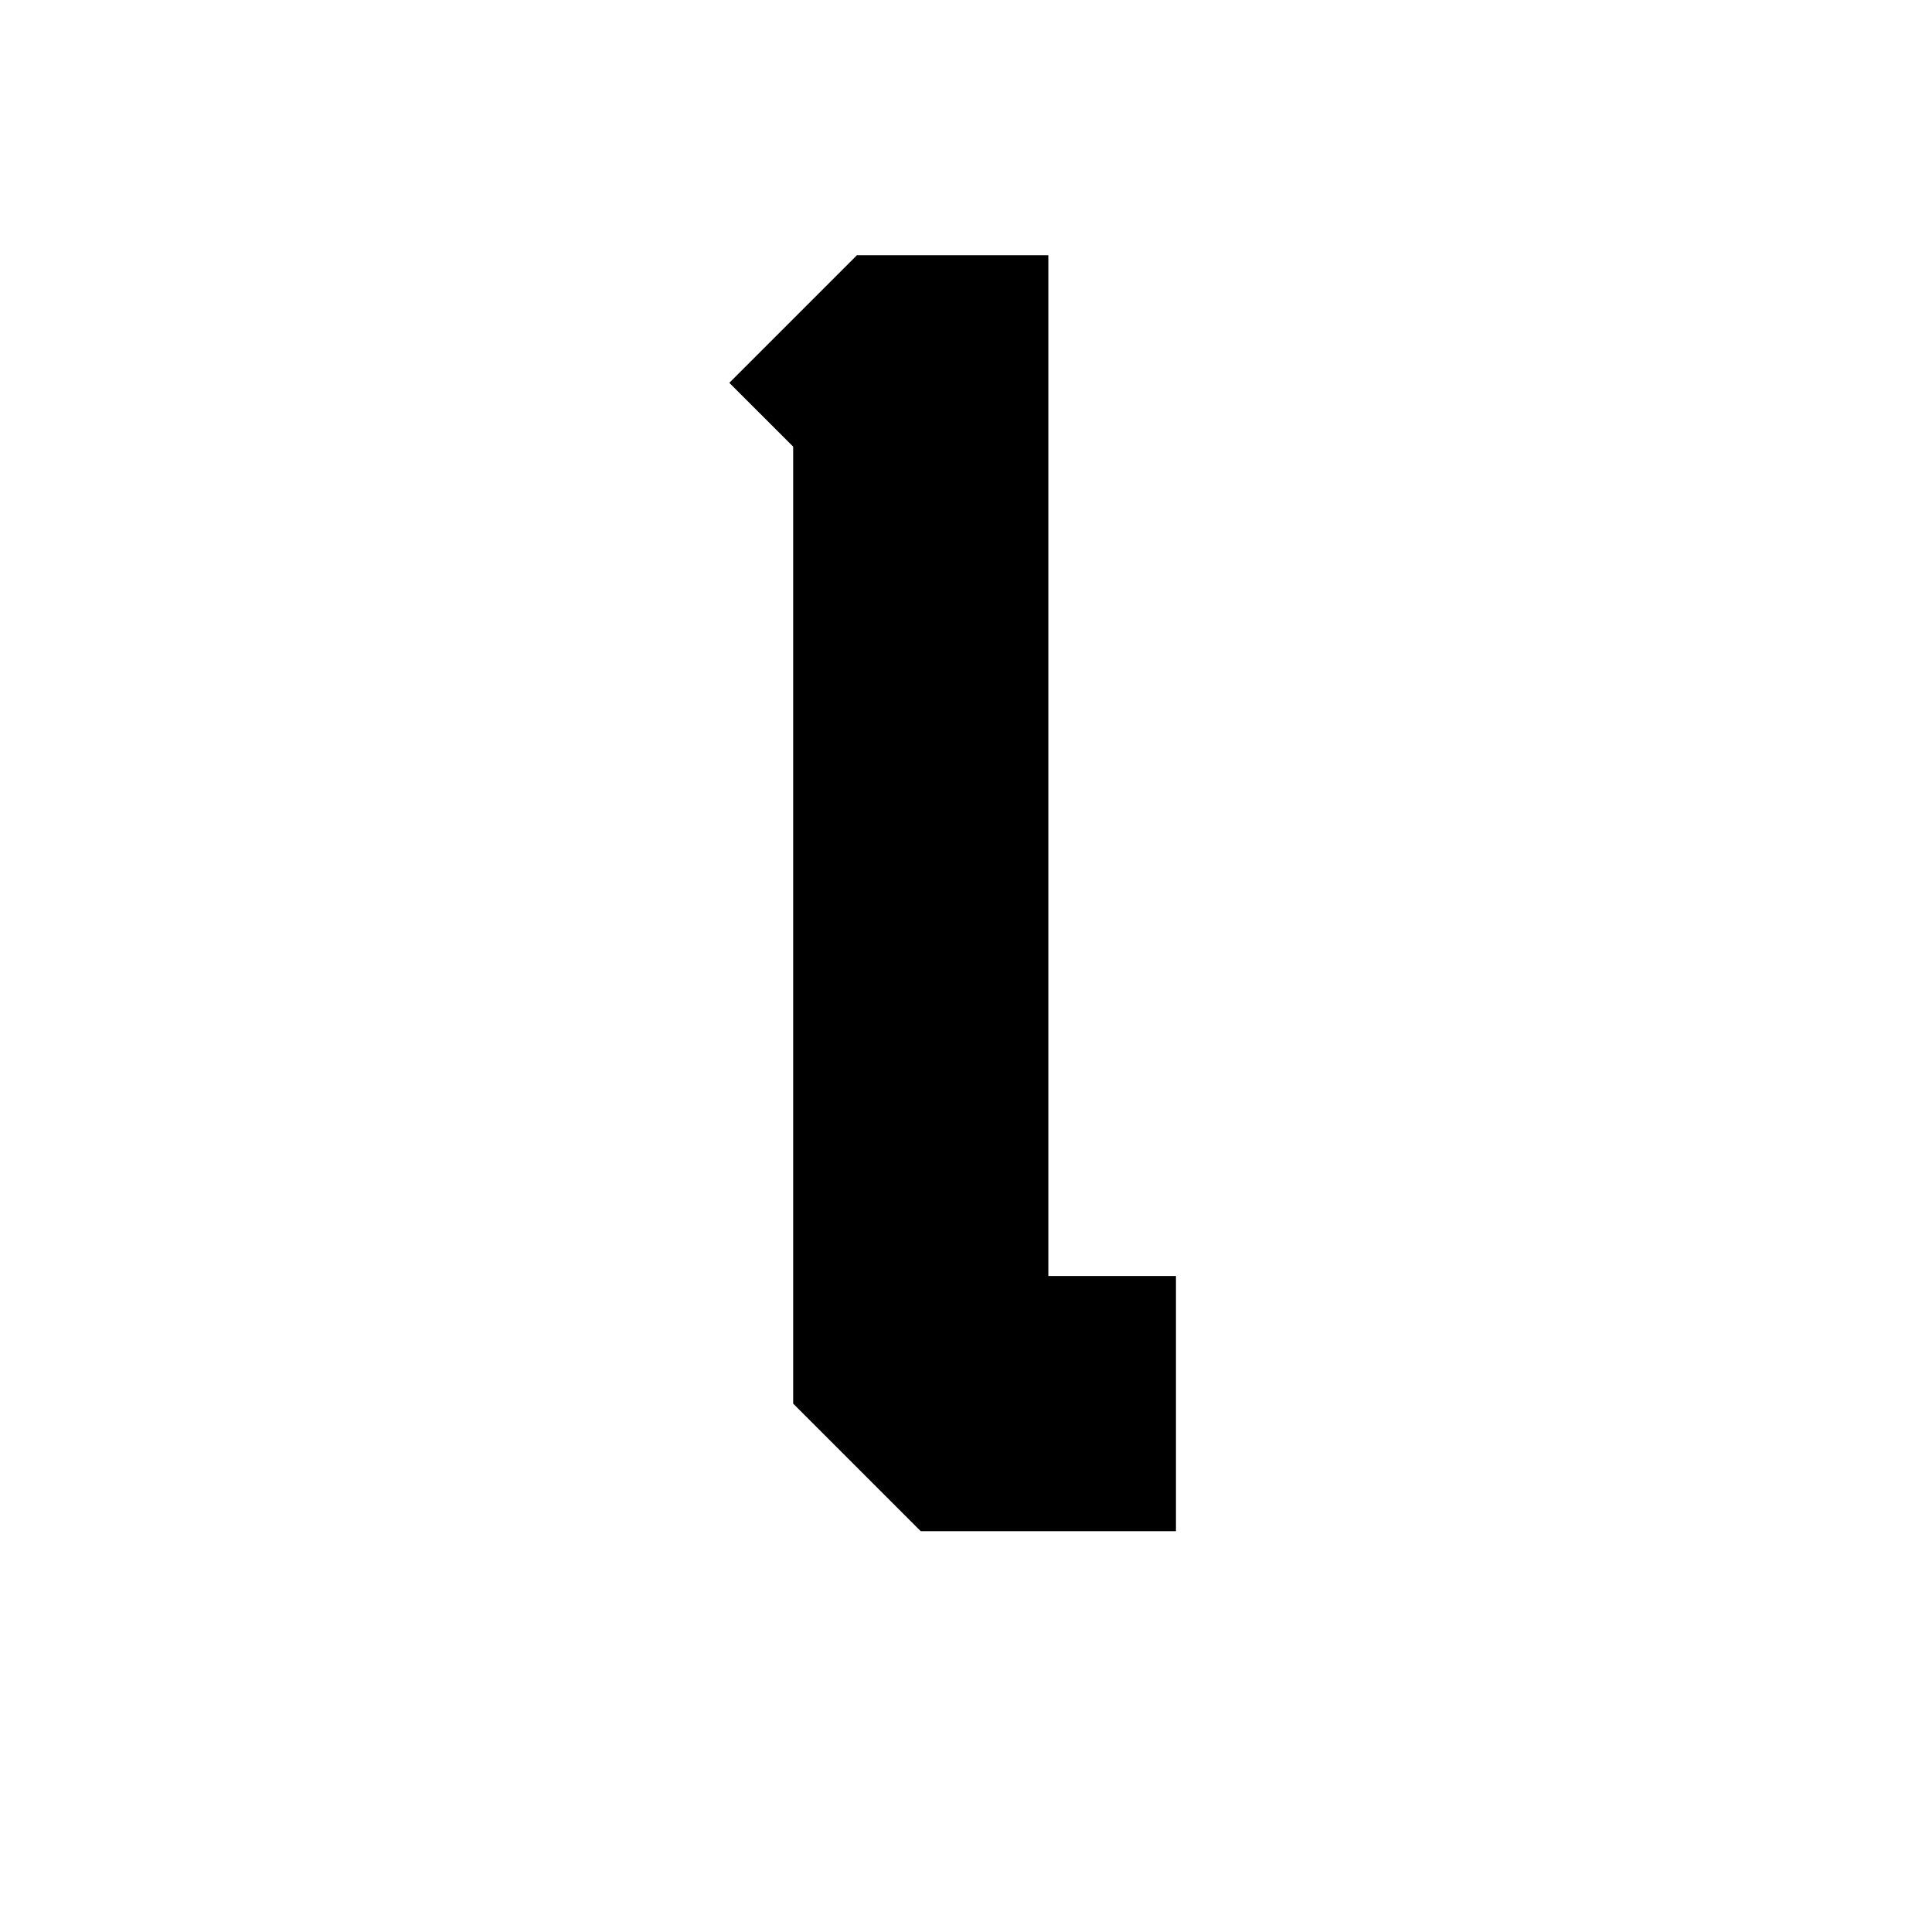
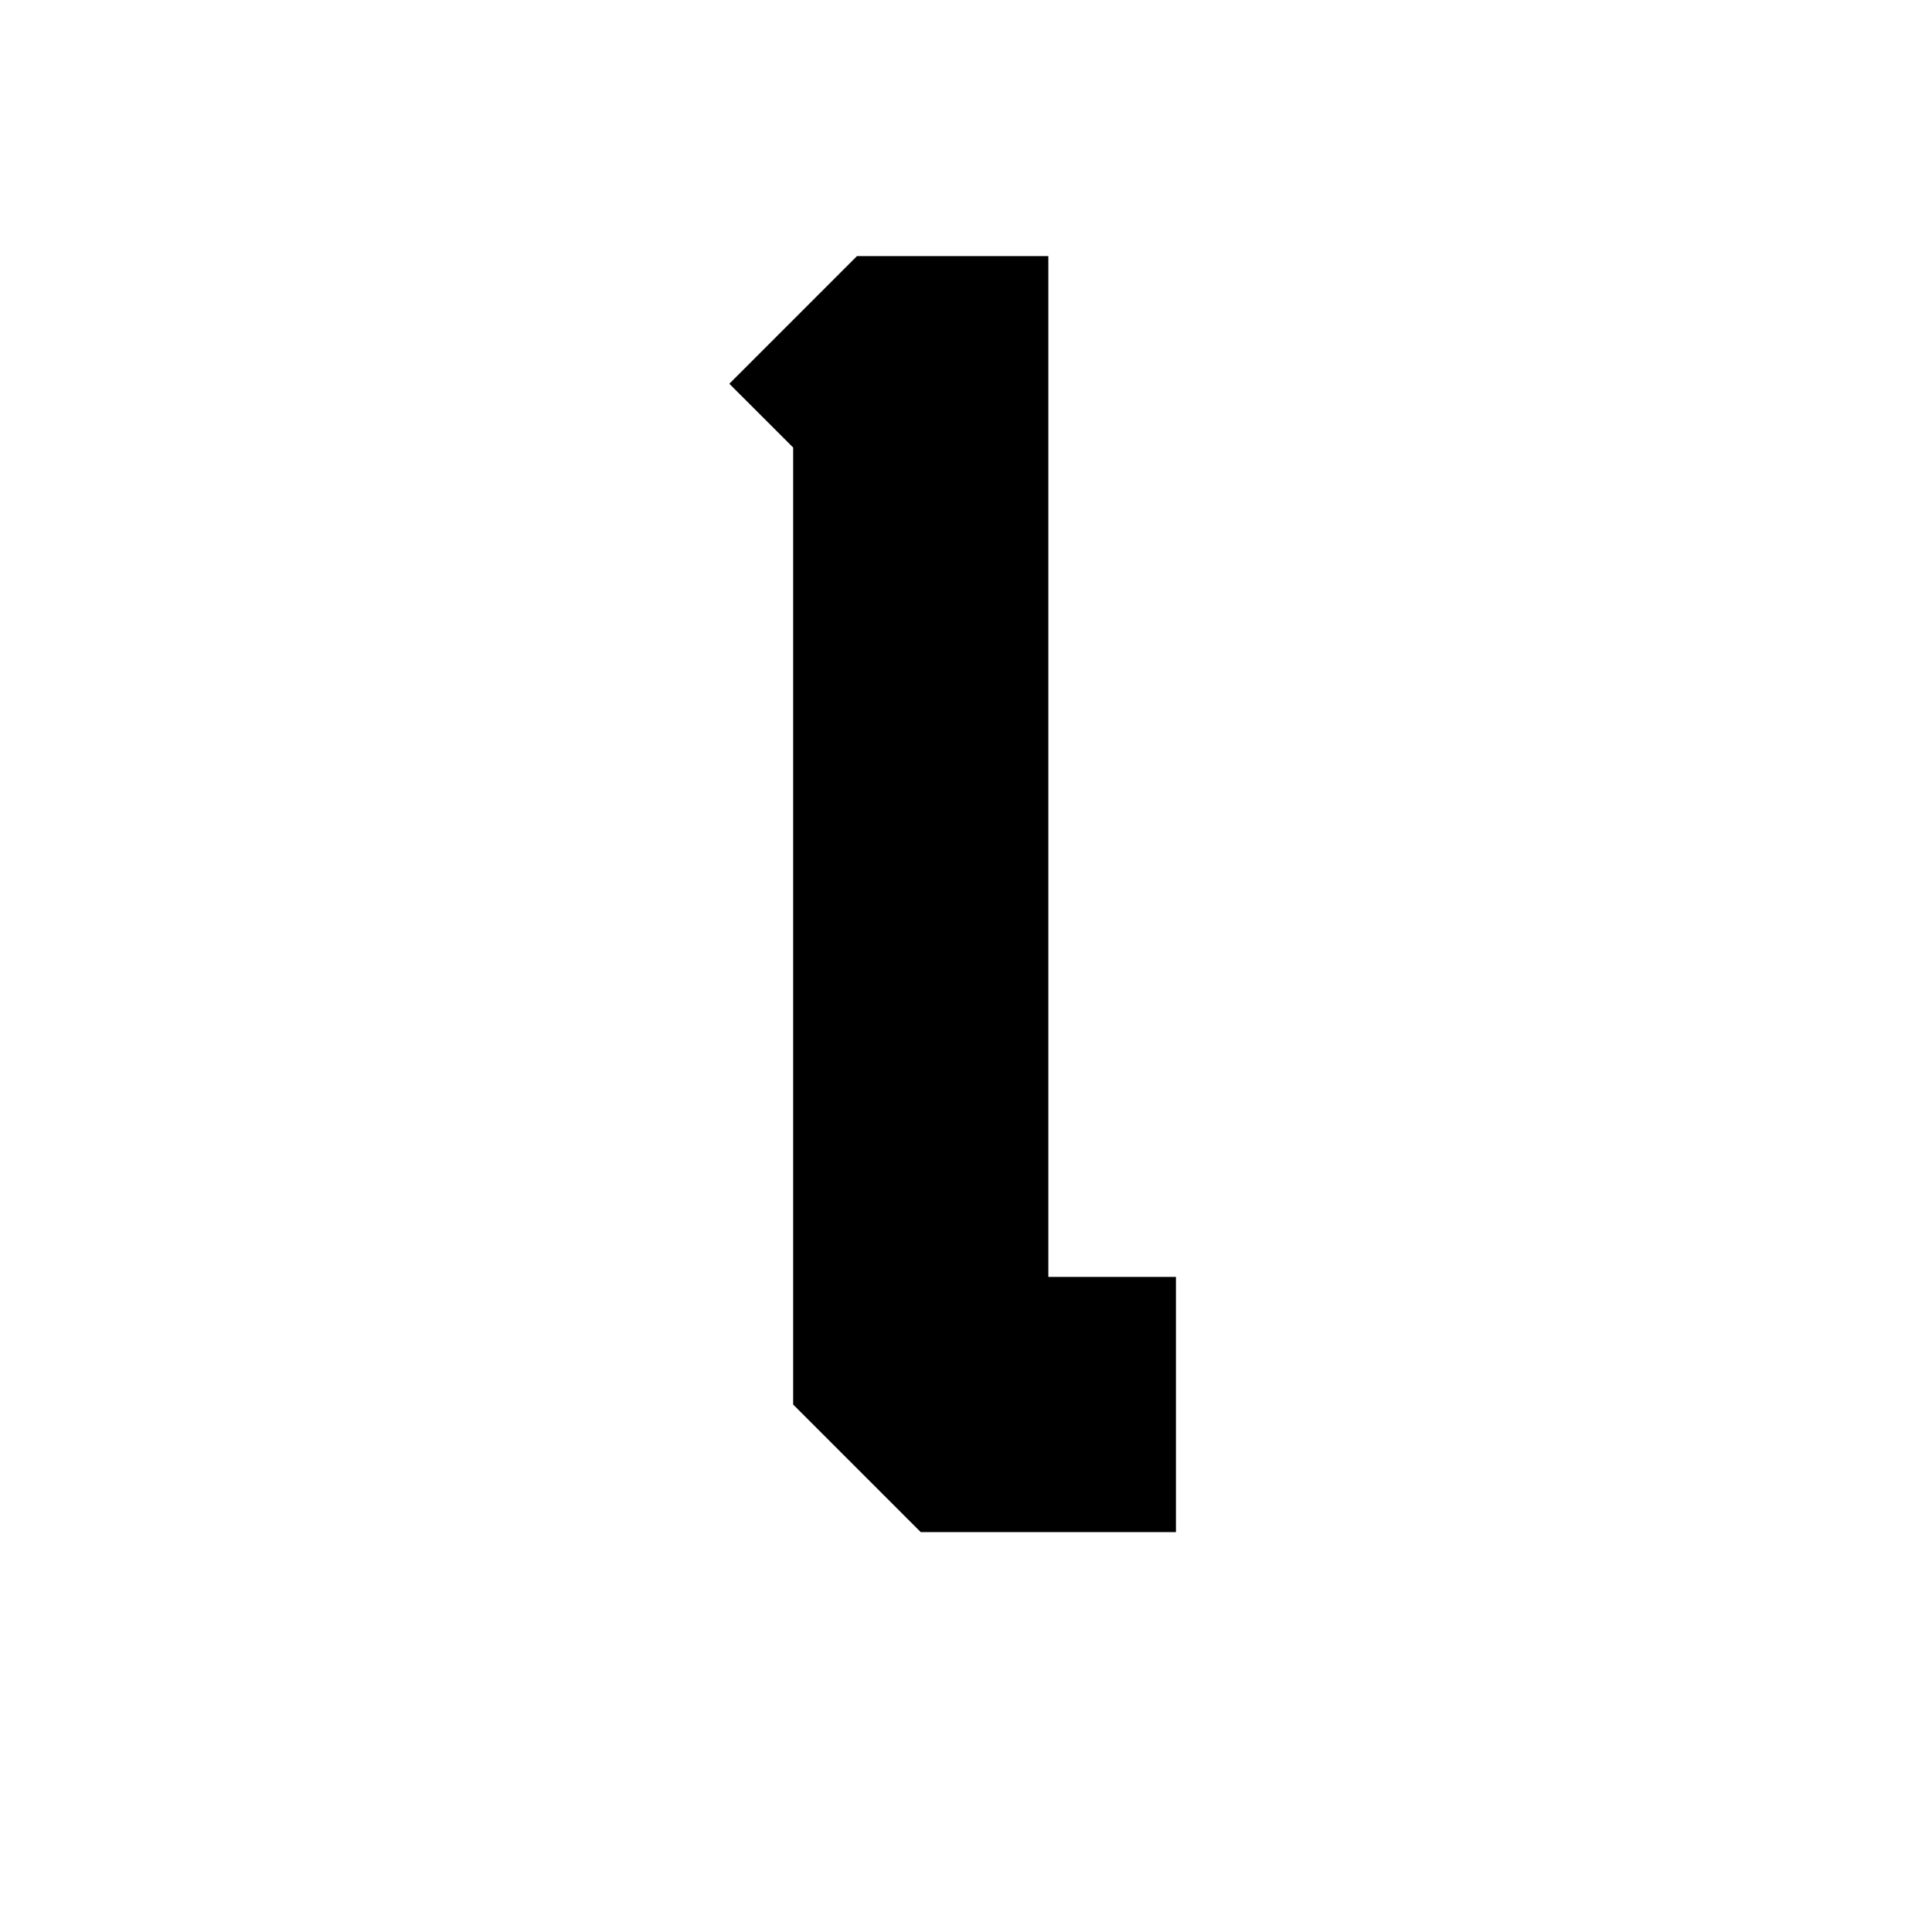
<svg xmlns="http://www.w3.org/2000/svg" viewBox="0 0 512 512" width="512" height="512">
-   <g transform="matrix(0.512,0,0,-0.512,197.376,405.783)">
+   <g transform="matrix(0.512,0,0,-0.512,197.376,406.025)">
    <path d="M157.121 132.091V660.446H58.053L-8 594.393L25.038 561.378V66.038L91.068 0.008H223.174V132.091Z" fill="#000000" />
  </g>
</svg>
